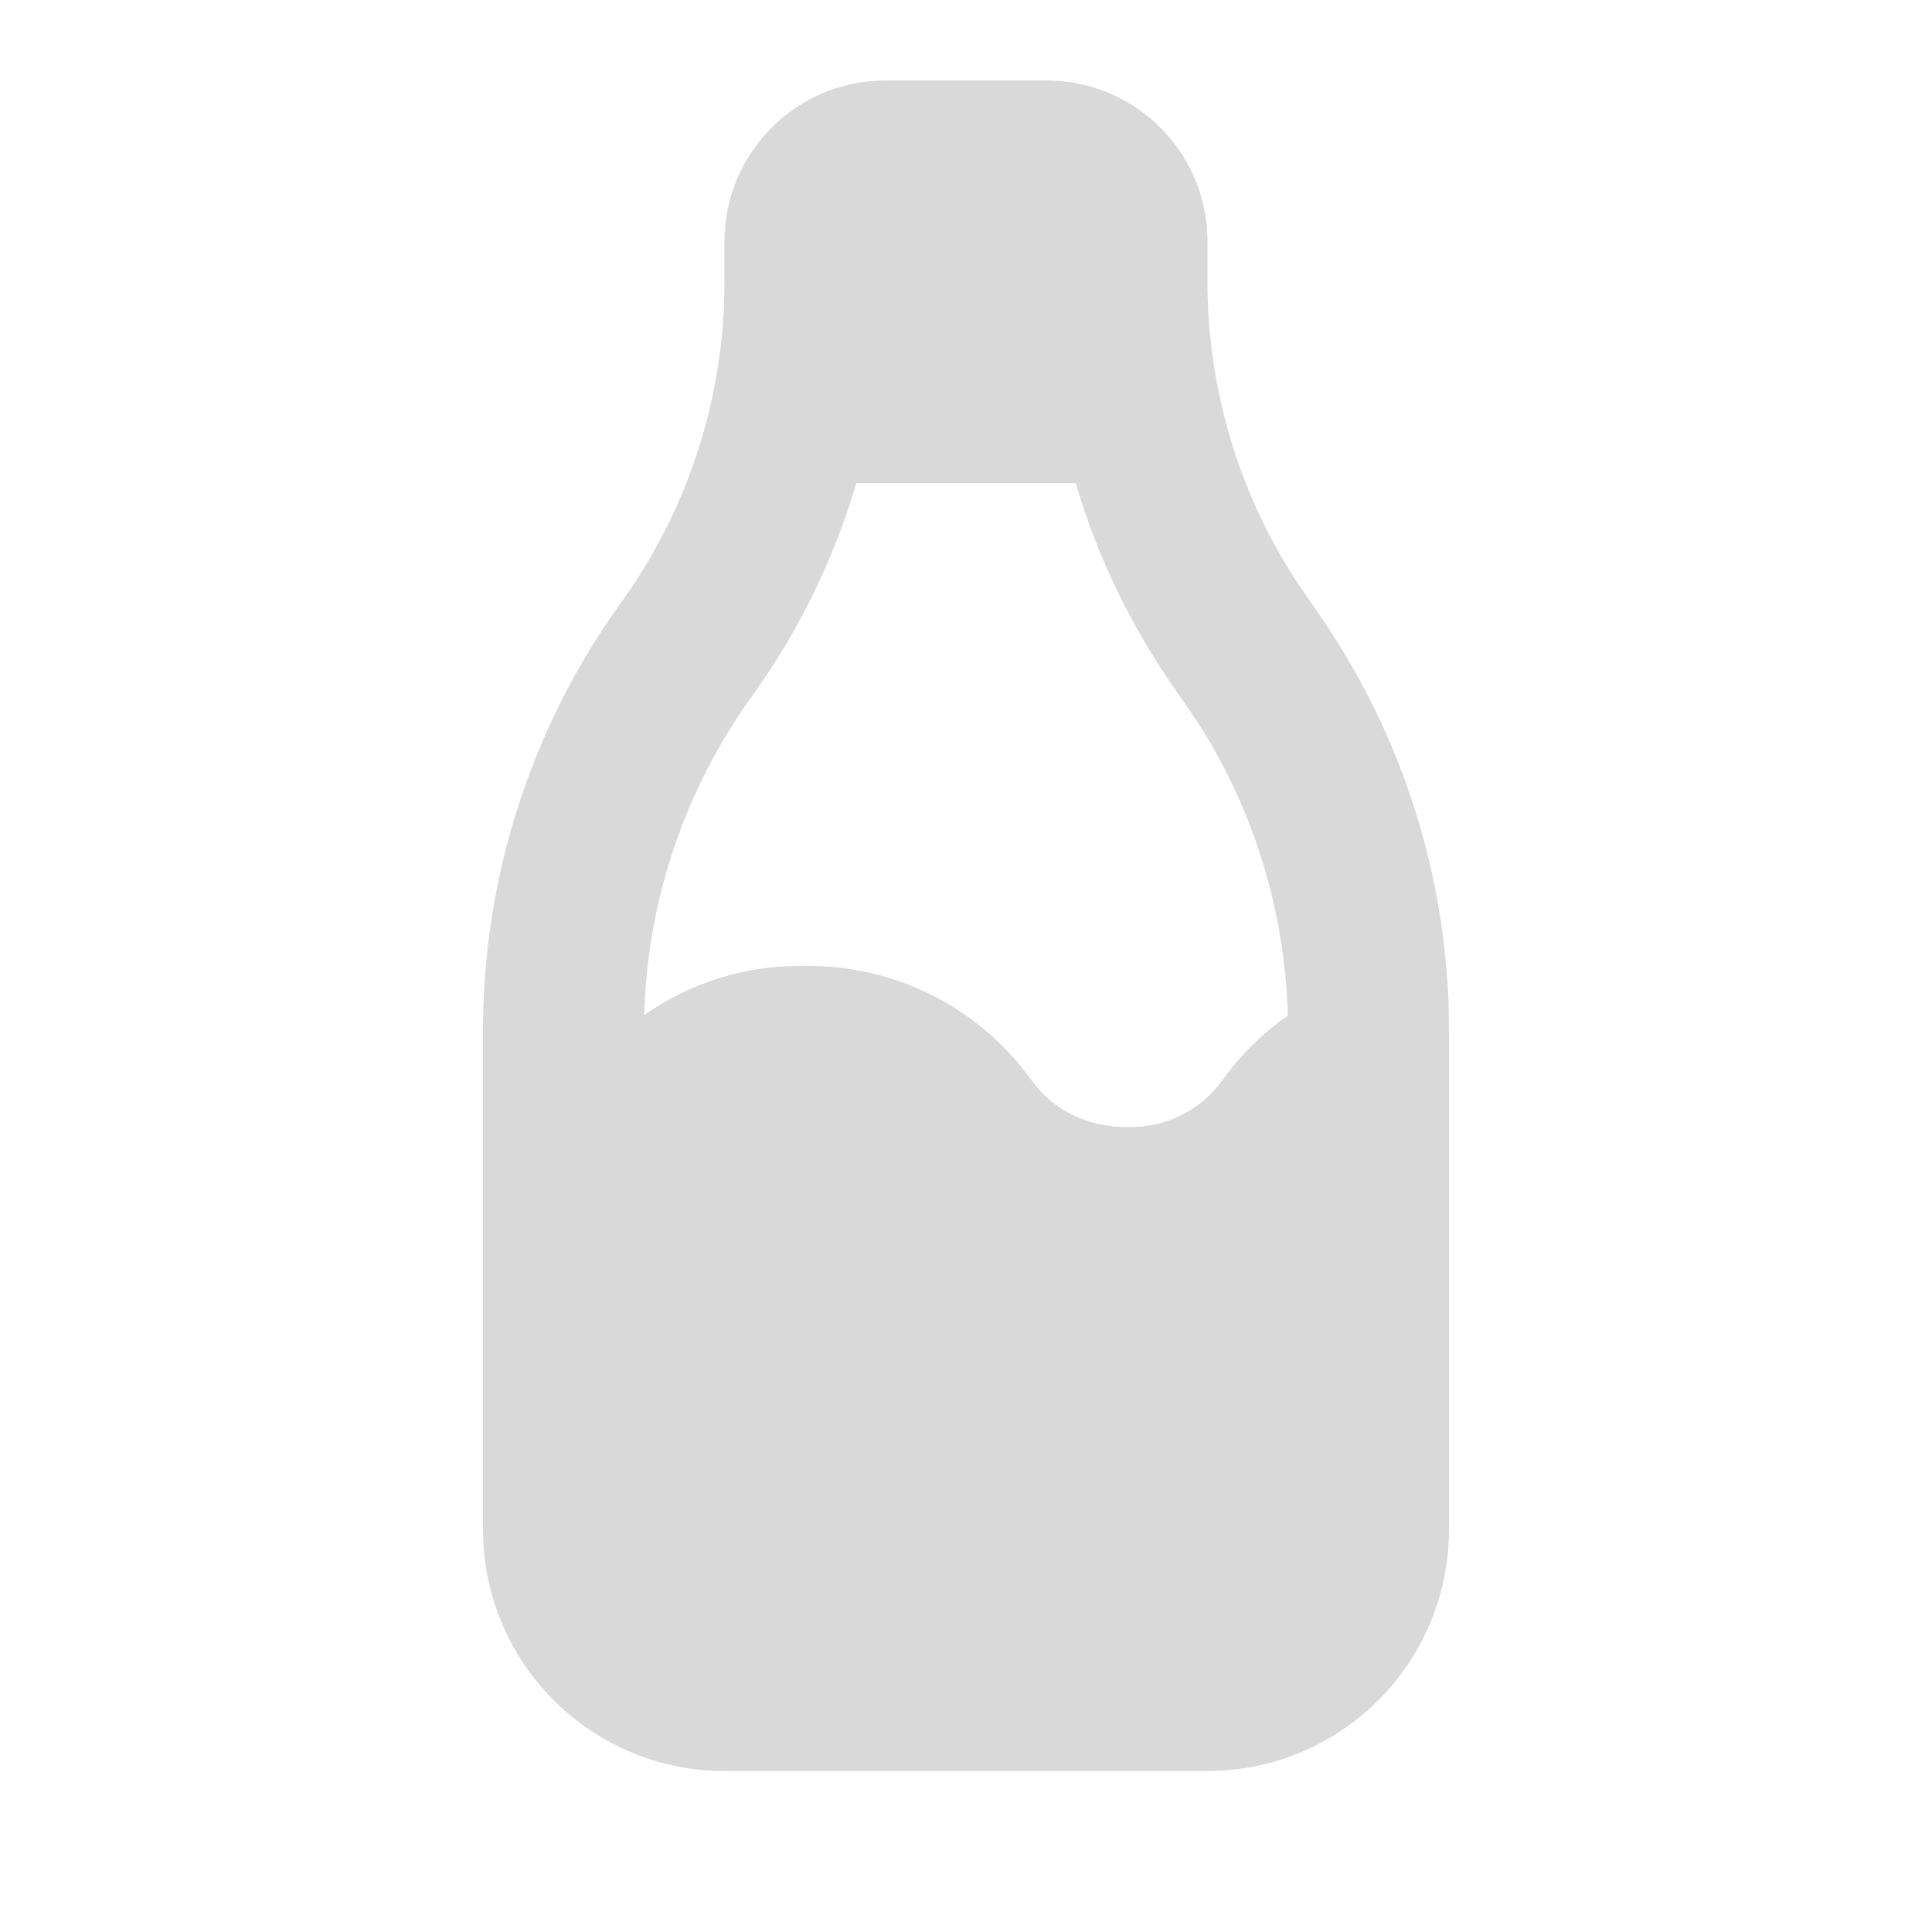
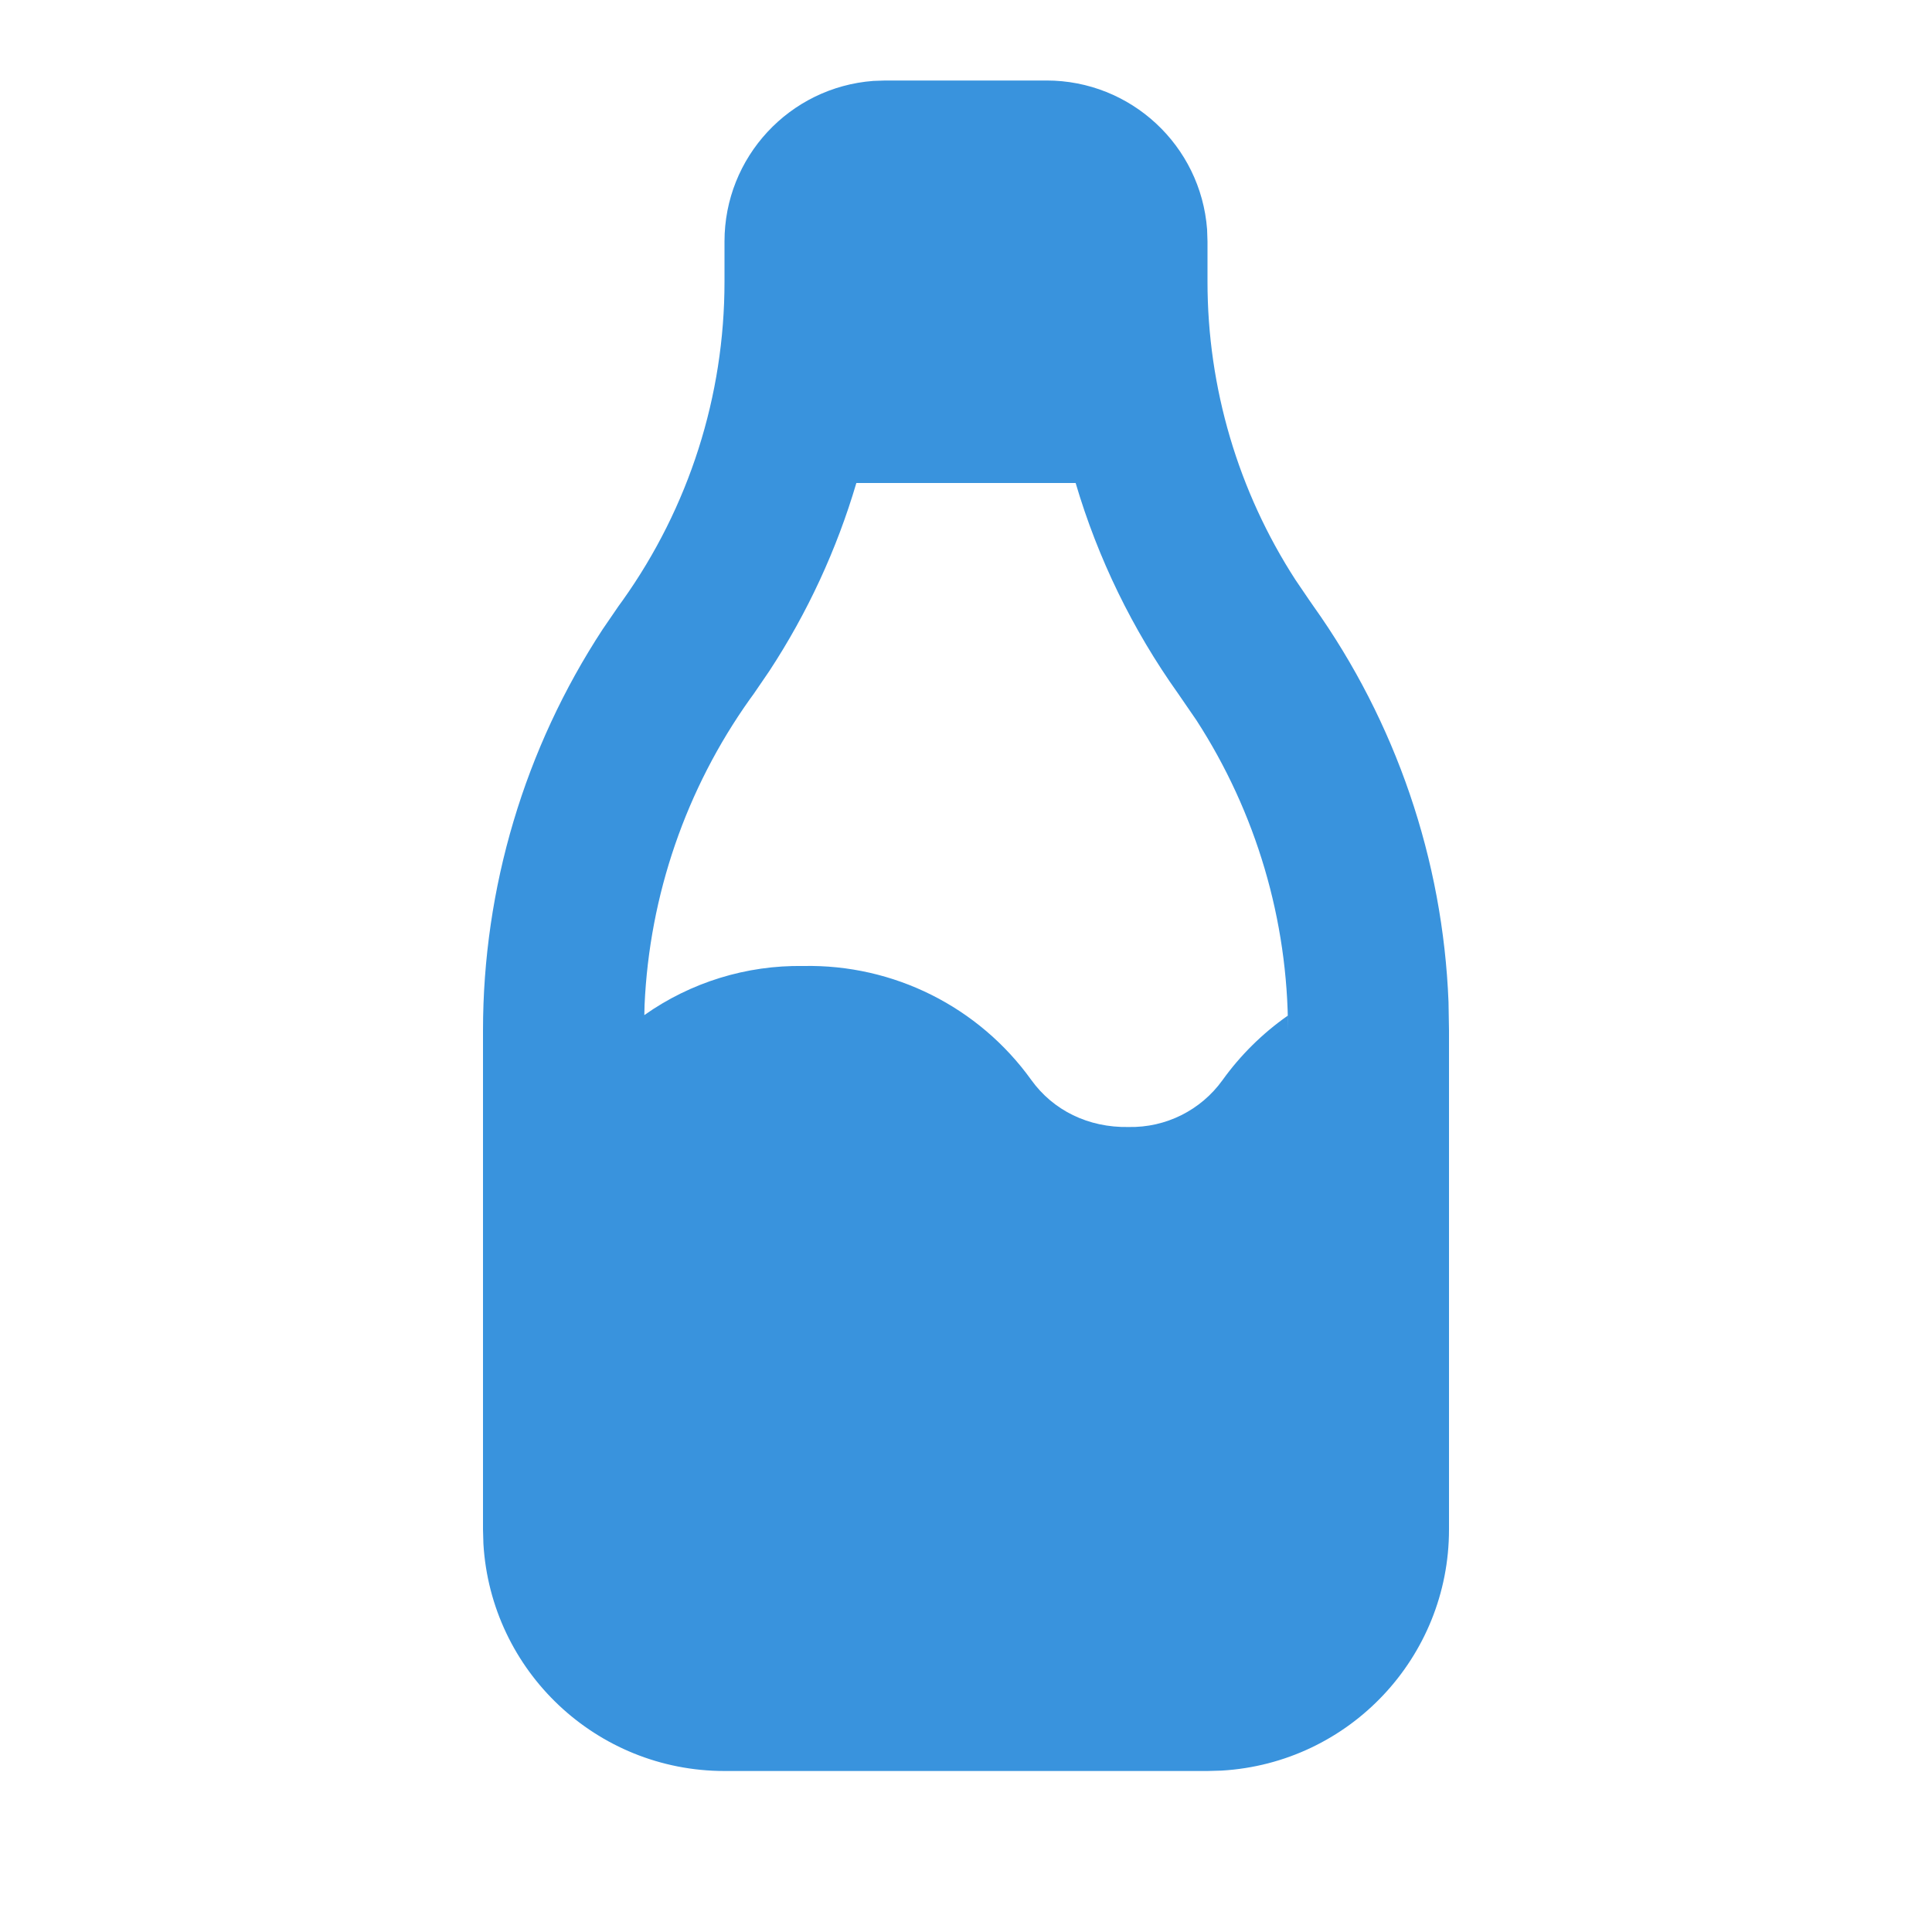
<svg xmlns="http://www.w3.org/2000/svg" width="20px" height="20px" viewBox="0 0 24 24">
-   <path fill="#D9D9D9" d="M13 1a2 2 0 0 1 1.995 1.85L15 3v.5c0 1.317.381 2.604 1.094 3.705l.17.25l.05.072a9.1 9.1 0 0 1 1.68 4.92l.006.354V19a3 3 0 0 1-2.824 2.995L15 22H9a3 3 0 0 1-2.995-2.824L6 19v-6.2a9.1 9.1 0 0 1 1.486-4.982l.2-.292l.05-.069A6.82 6.82 0 0 0 9 3.5V3a2 2 0 0 1 1.85-1.995L11 1zm.362 5h-2.724a8.8 8.8 0 0 1-1.08 2.334l-.194.284l-.05.069a7.1 7.1 0 0 0-1.307 3.798l-.003.125A3.33 3.33 0 0 1 9.979 12a3.4 3.4 0 0 1 2.833 1.417c.27.375.706.593 1.209.583a1.4 1.4 0 0 0 1.166-.583a3.4 3.4 0 0 1 .81-.8L16 12.8c0-1.37-.396-2.707-1.137-3.852l-.228-.332A8.8 8.8 0 0 1 13.362 6" />
+   <path fill="#3993DD" d="M13 1a2 2 0 0 1 1.995 1.85L15 3v.5c0 1.317.381 2.604 1.094 3.705l.17.25l.05.072a9.1 9.1 0 0 1 1.68 4.92l.006.354V19a3 3 0 0 1-2.824 2.995L15 22H9a3 3 0 0 1-2.995-2.824L6 19v-6.2a9.1 9.1 0 0 1 1.486-4.982l.2-.292l.05-.069A6.82 6.82 0 0 0 9 3.5V3a2 2 0 0 1 1.85-1.995L11 1zm.362 5h-2.724a8.8 8.8 0 0 1-1.08 2.334l-.194.284l-.05.069a7.1 7.1 0 0 0-1.307 3.798l-.003.125A3.33 3.33 0 0 1 9.979 12a3.4 3.4 0 0 1 2.833 1.417c.27.375.706.593 1.209.583a1.4 1.4 0 0 0 1.166-.583a3.4 3.4 0 0 1 .81-.8L16 12.8c0-1.37-.396-2.707-1.137-3.852l-.228-.332A8.8 8.8 0 0 1 13.362 6" />
</svg>
